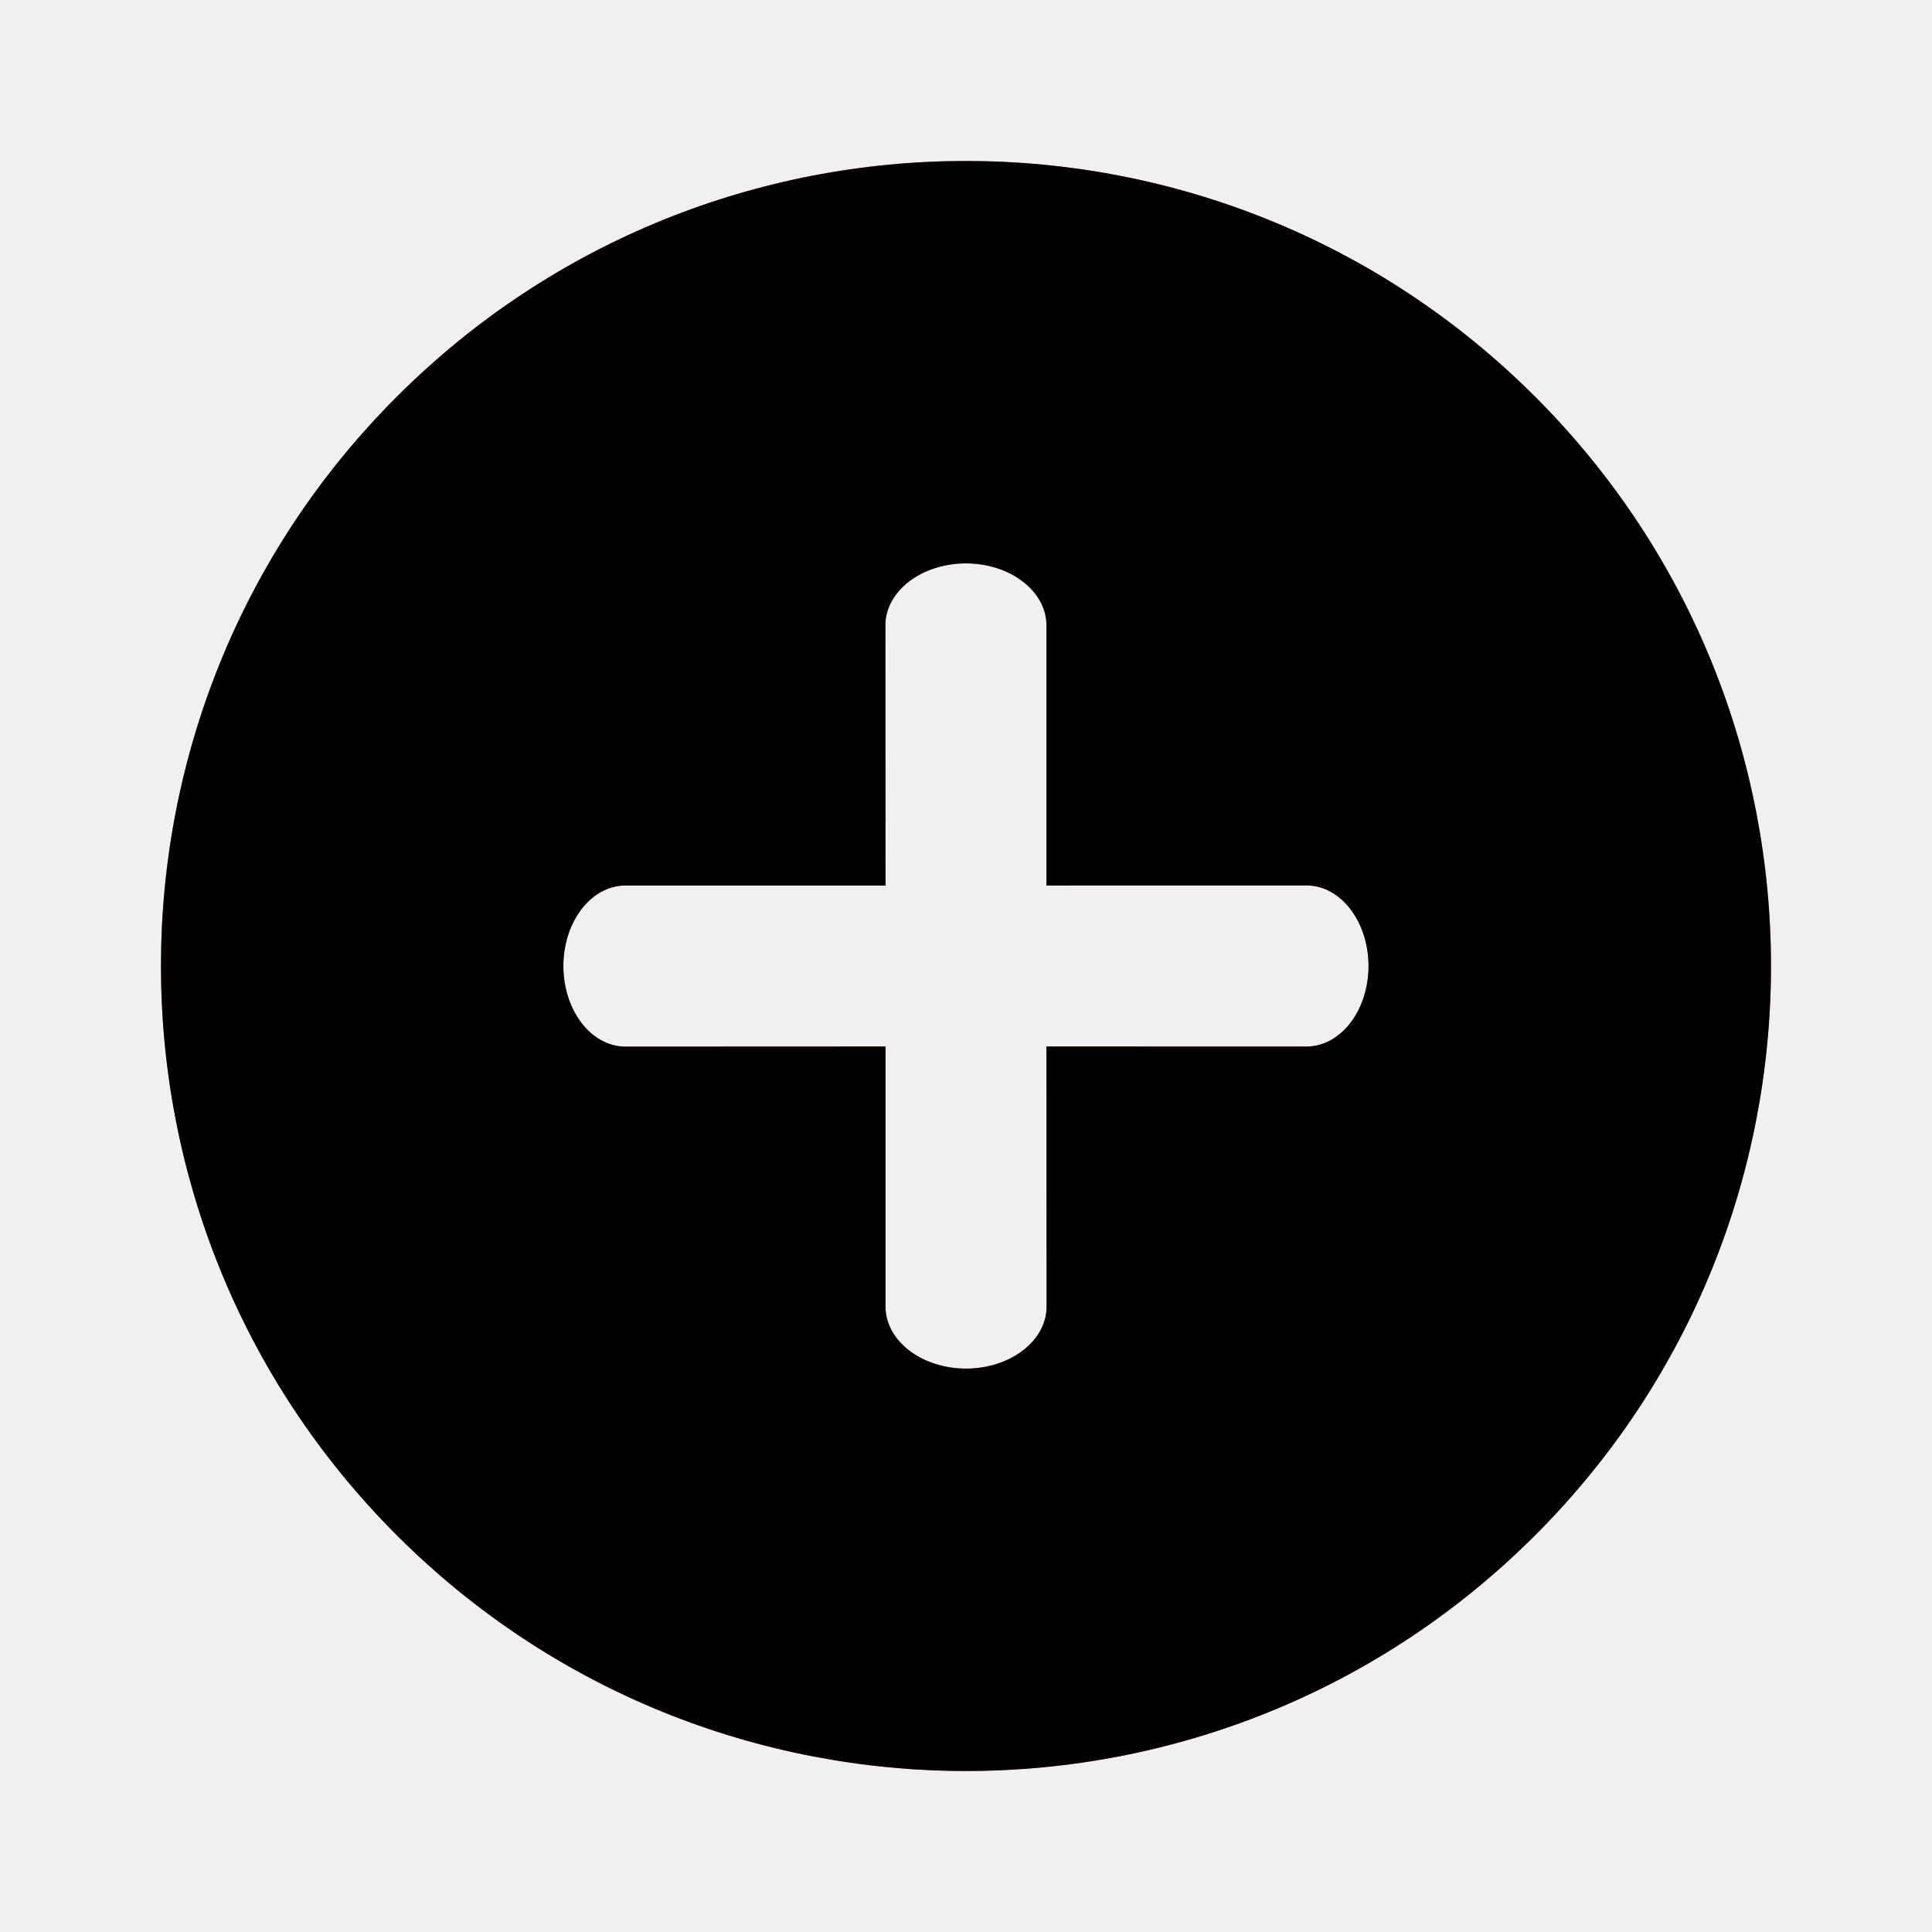
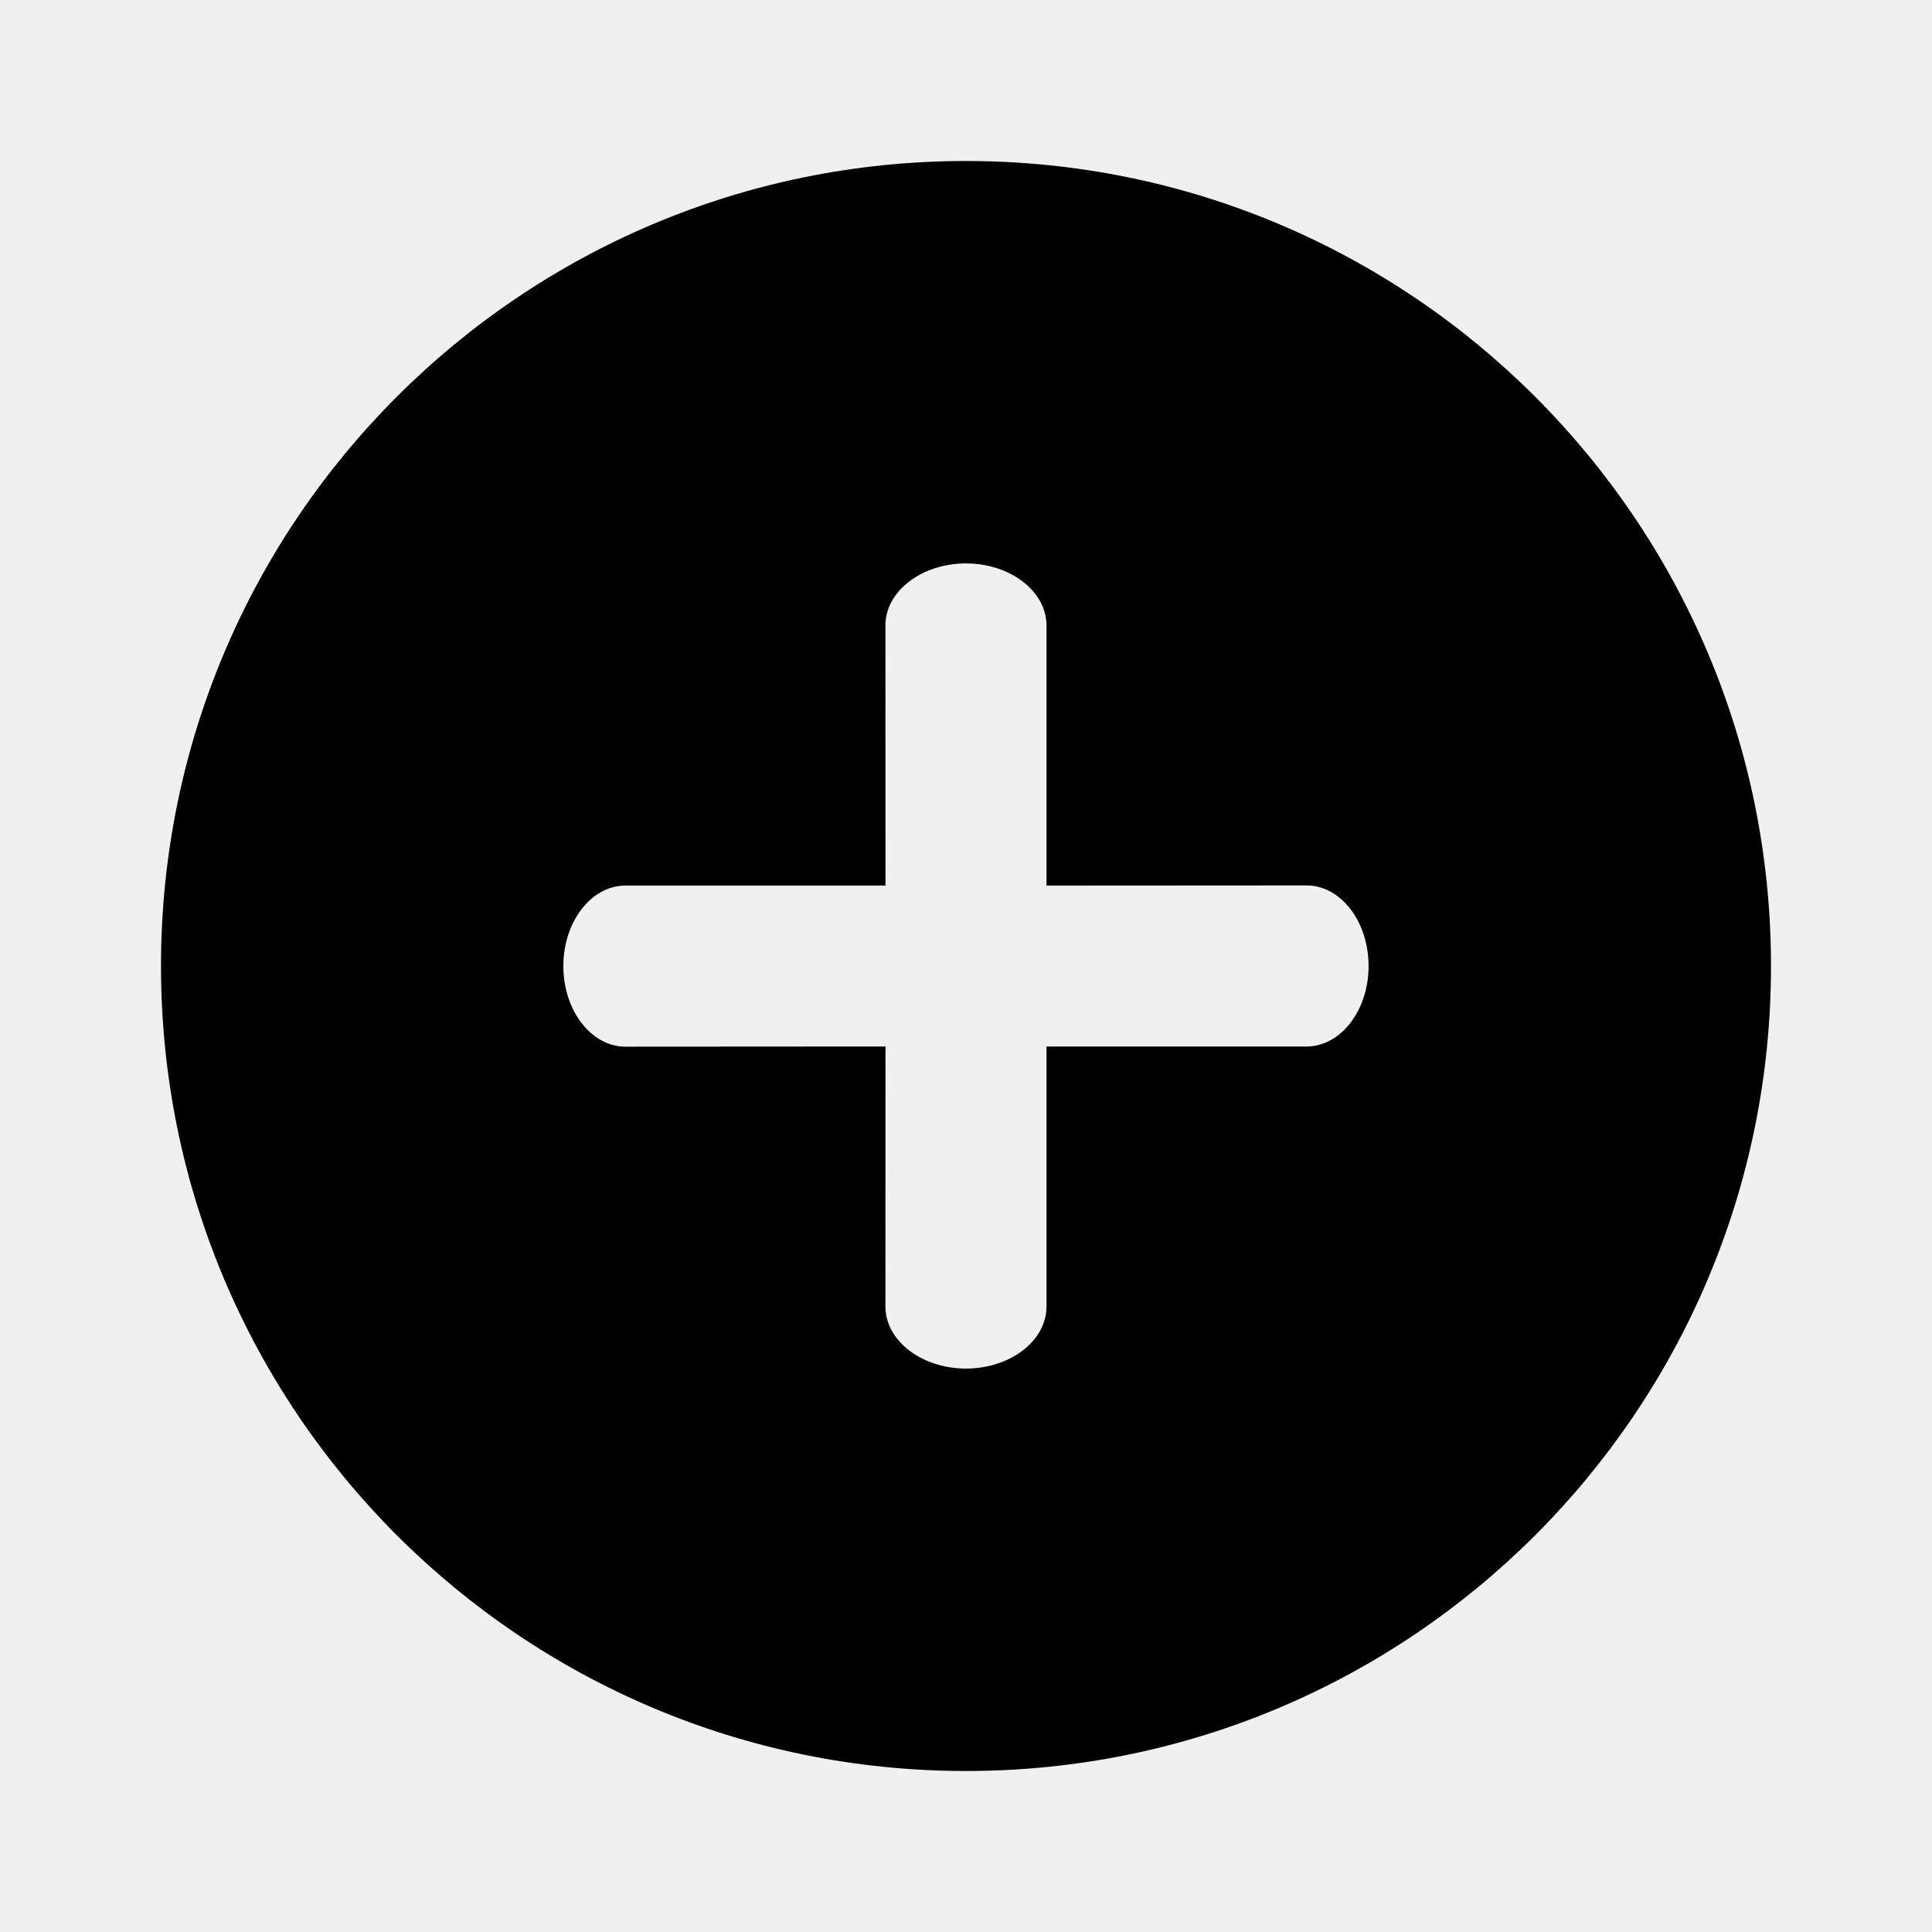
- <svg xmlns="http://www.w3.org/2000/svg" xmlns:xlink="http://www.w3.org/1999/xlink" viewBox="0 0 24 24">
-   <defs>
-     <path id="a" d="M11.414 10l2.285 2.284c.3.3.227.861-.163 1.252-.391.39-.951.463-1.252.163L10 11.414 7.716 13.7c-.3.3-.861.227-1.252-.163-.39-.391-.463-.951-.163-1.252L8.586 10 6.3 7.716c-.3-.3-.227-.861.163-1.252.391-.39.951-.463 1.252-.163L10 8.586 12.284 6.3c.3-.3.861-.227 1.252.163.39.391.463.951.163 1.252L11.414 10zM10 20C4.477 20 0 15.523 0 10S4.477 0 10 0s10 4.477 10 10-4.477 10-10 10z" />
-   </defs>
-   <g fill="none" fill-rule="evenodd" transform="rotate(-45 13.414 8.586)">
-     <mask id="b" fill="#fff">
-       <use xlink:href="#a" />
-     </mask>
-     <use fill="#F55F69" xlink:href="#a" />
-     <g fill="#000" mask="url(#b)">
-       <path d="M-2-2h26v24H-2z" />
-     </g>
-   </g>
+ <svg xmlns="http://www.w3.org/2000/svg" version="1.1" viewBox="0 0 24 24">
+   <path transform="translate(2 2)" d="M11,11 L14.231,11 C14.656,10.999 15.001,10.552 15.001,10 C15.001,9.447 14.655,8.999 14.231,8.999 L11,9.001 L11,5.769 C10.999,5.344 10.551,5 9.999,4.999 C9.447,5 8.999,5.345 8.999,5.769 L9,9.001 L5.769,9.001 C5.344,9.001 4.999,9.449 4.998,10.001 C4.999,10.553 5.344,11.002 5.769,11.002 L9,11 L8.999,14.231 C9,14.656 9.448,15 10,15.001 C10.552,15 11,14.655 11,14.231 L11,11 Z M10,20 C4.477,20 0,15.523 0,10 C0,4.477 4.477,0 10,0 C15.523,0 20,4.477 20,10 C20,15.523 15.523,20 10,20 Z" id="a" />
</svg>
